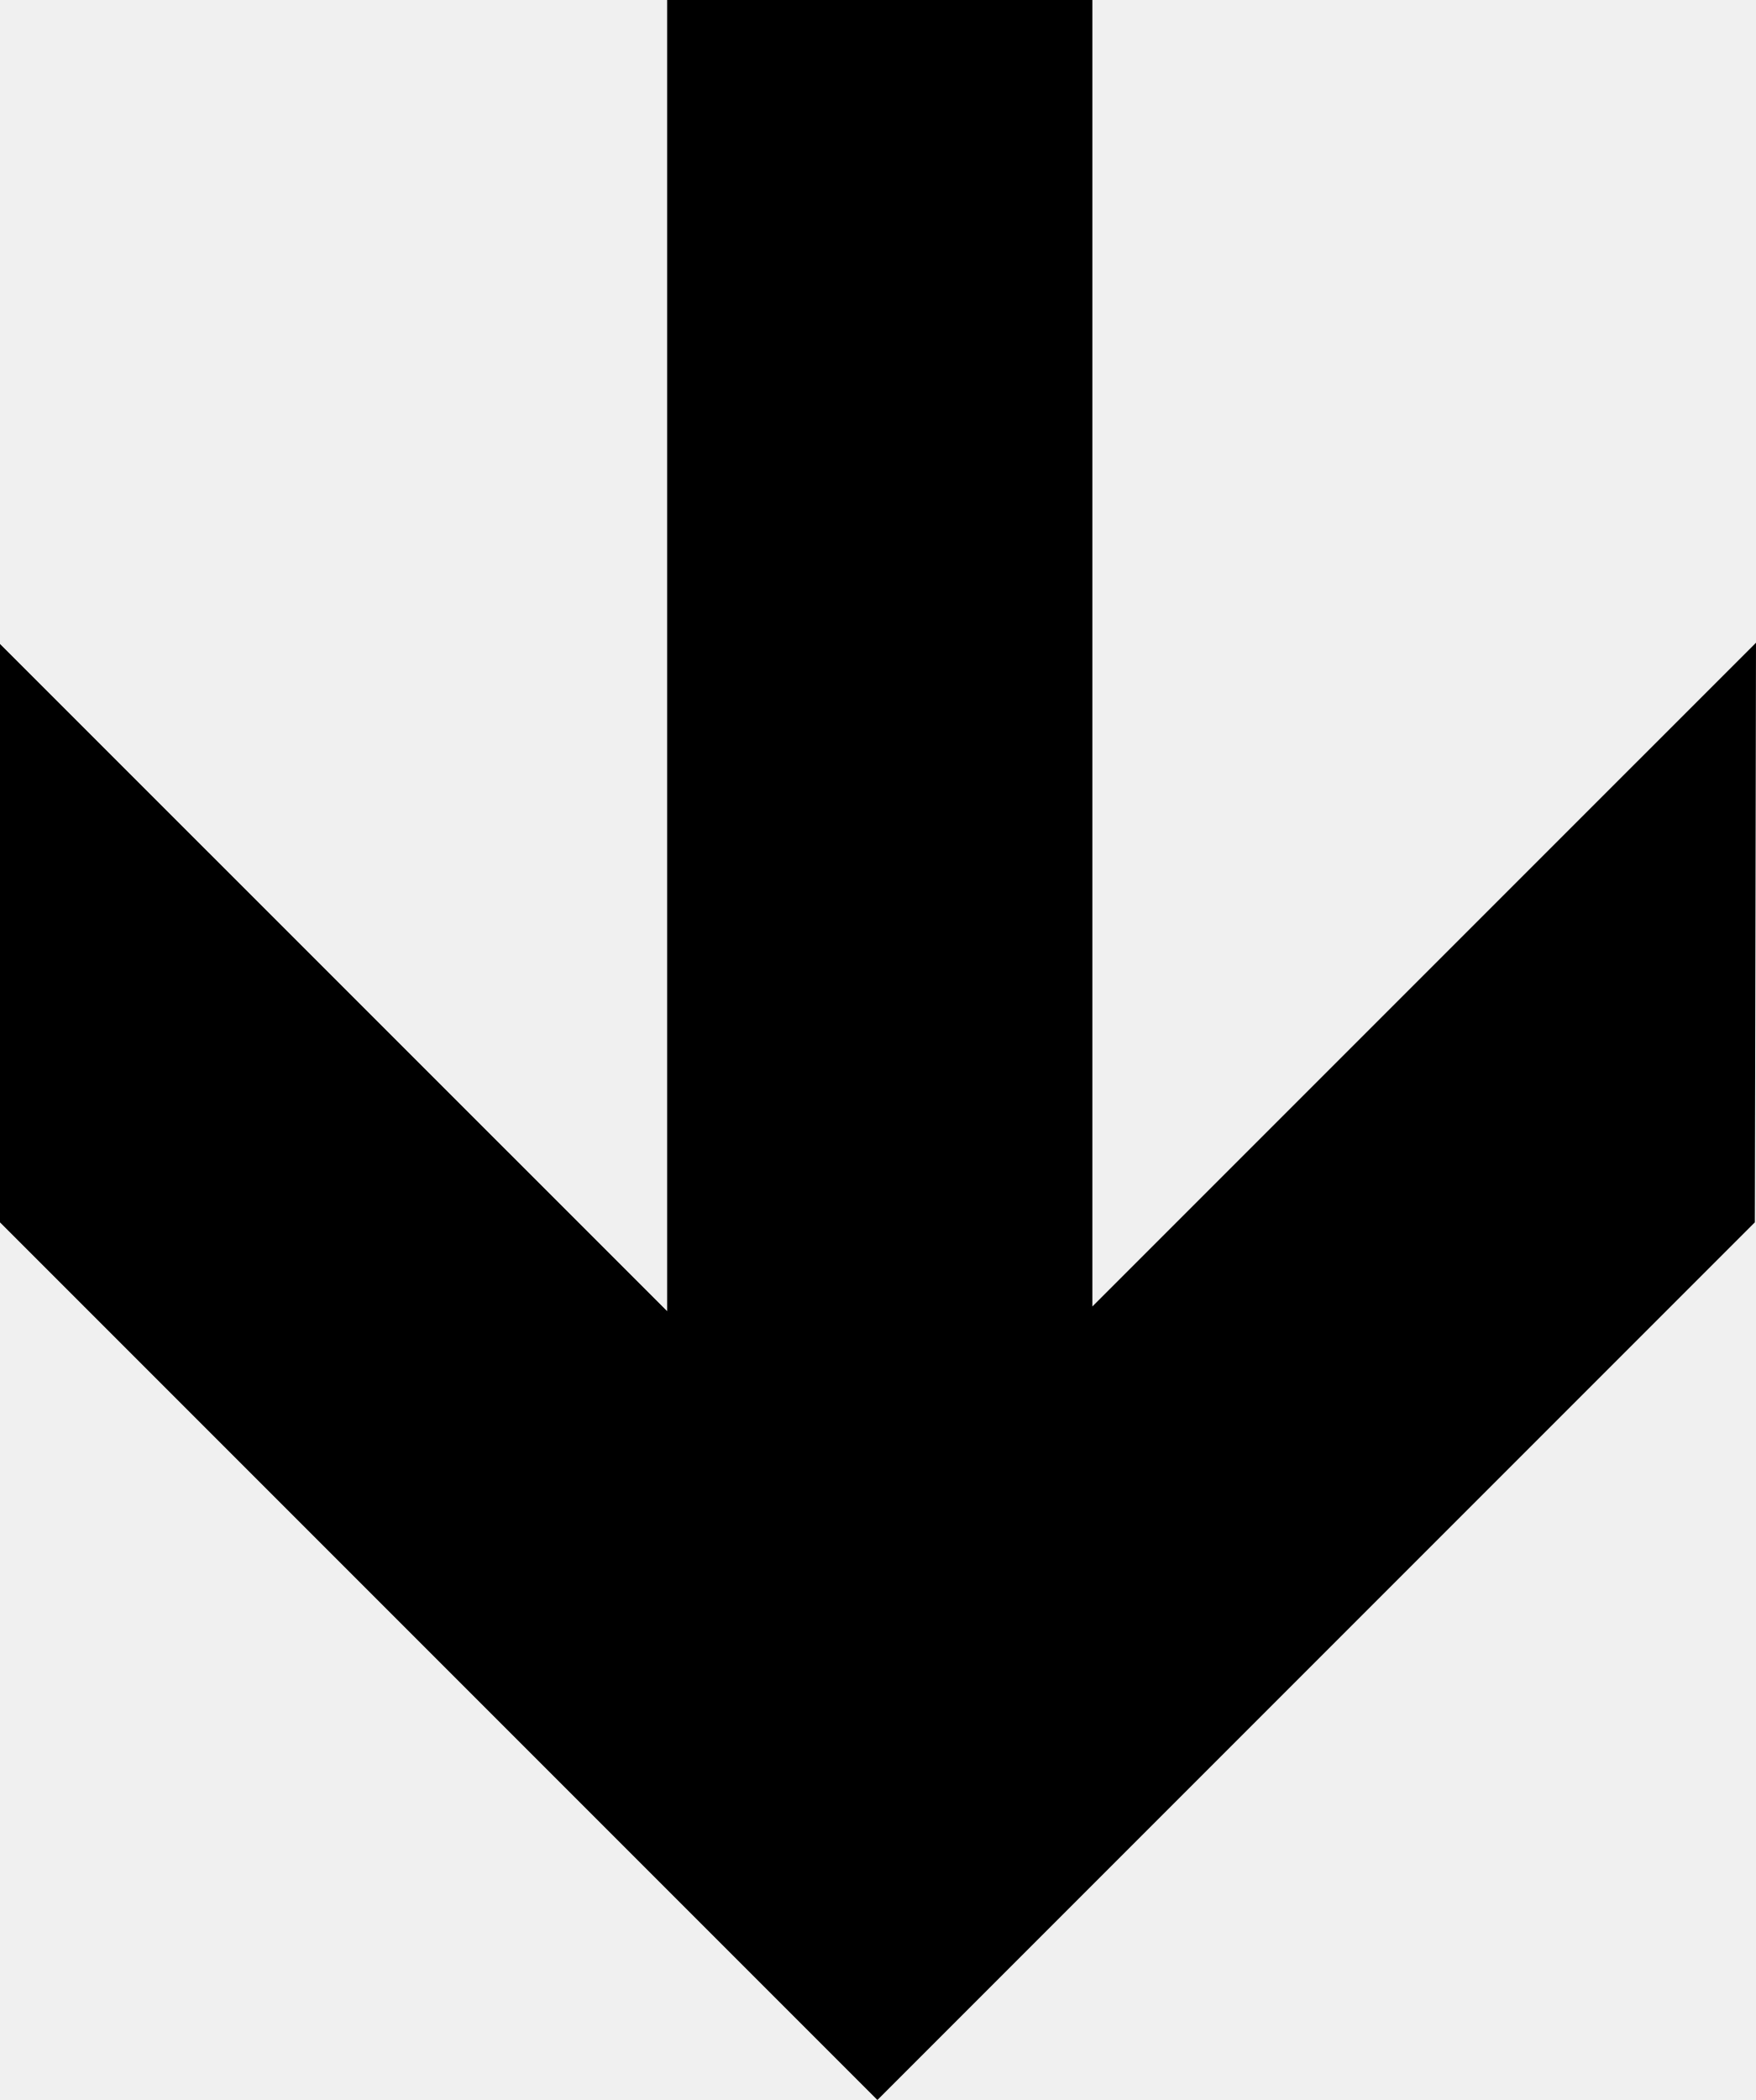
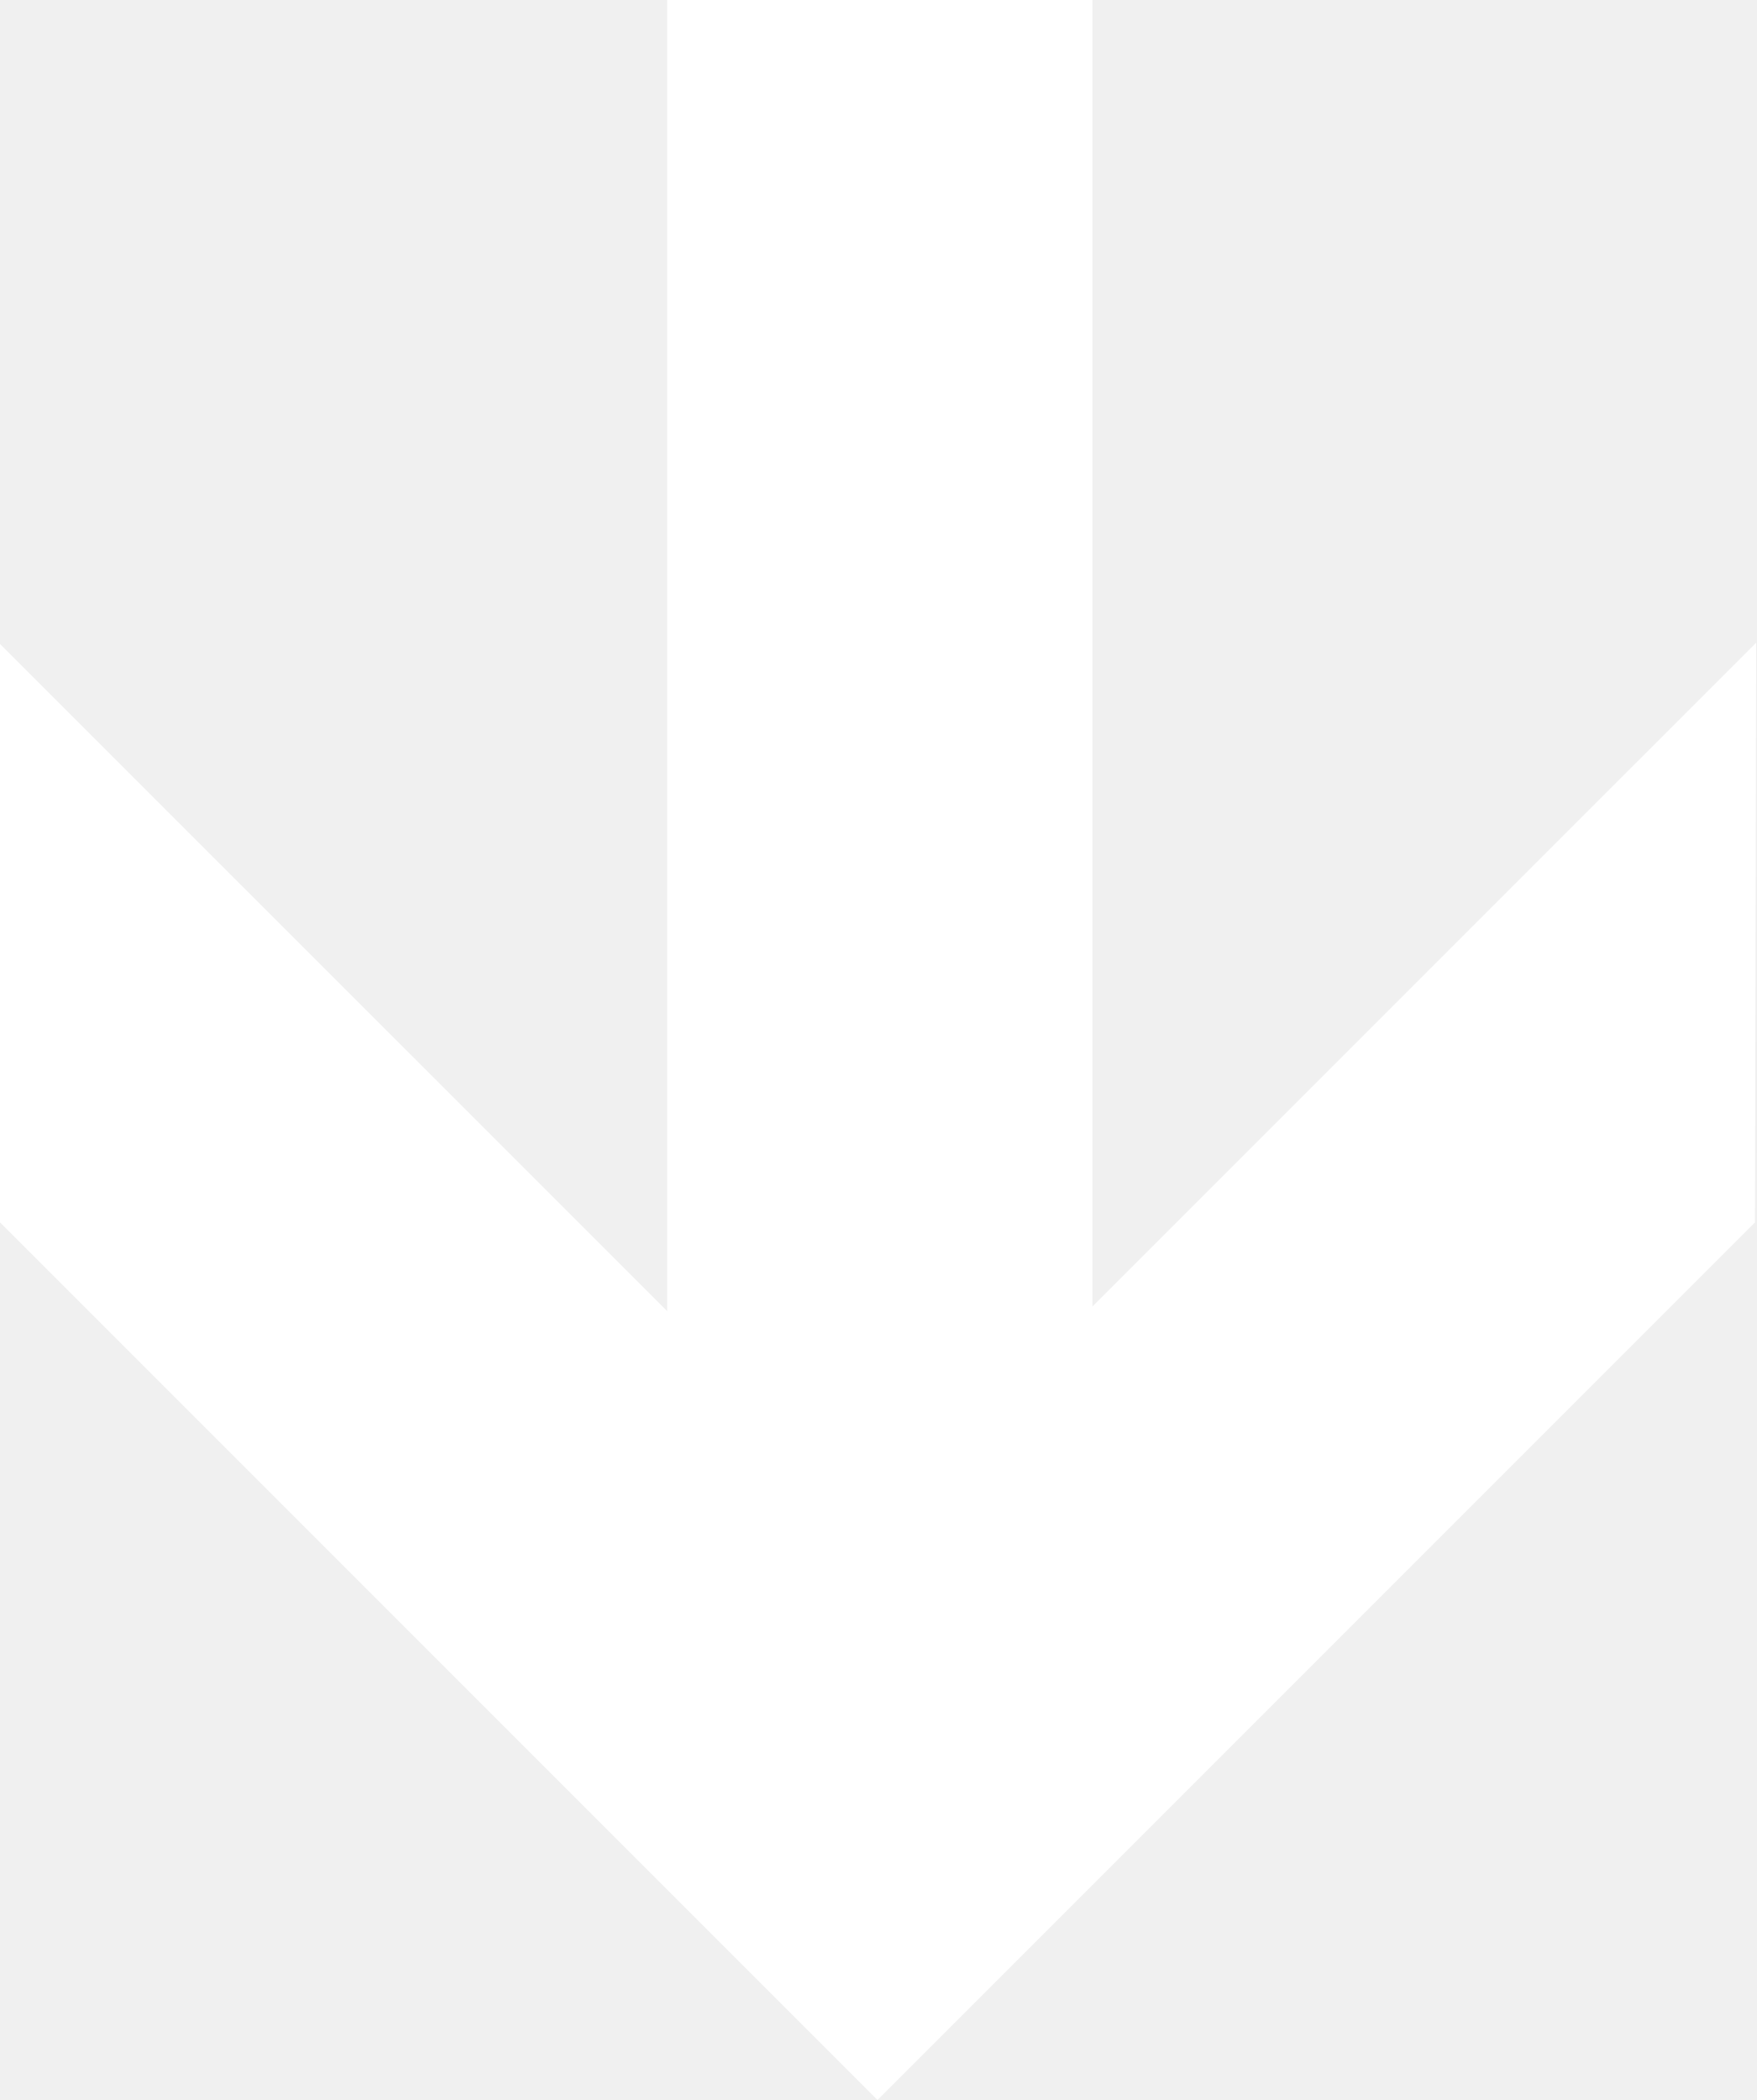
- <svg xmlns="http://www.w3.org/2000/svg" version="1.0" id="Layer_1" x="0px" y="0px" width="83.64px" height="100px" viewBox="0 0 83.64 100" enable-background="new 0 0 83.64 100" xml:space="preserve">
-   <polygon points="83.584,58.208 41.792,100 0,58.208 0,30.666 31.777,62.437 31.777,0 52.03,0 52.03,62.213 83.64,30.606   83.584,58.208 " />
+ <svg xmlns="http://www.w3.org/2000/svg" version="1.1" id="Layer_1" x="0px" y="0px" width="83.641px" height="100px" viewBox="0 0 83.641 100" enable-background="new 0 0 83.641 100" xml:space="preserve">
+   <polygon fill="#FFFFFF" points="83.584,58.208 41.792,100 0,58.208 0,30.666 31.777,62.438 31.777,0 52.03,0 52.03,62.213   83.64,30.606 " />
</svg>
